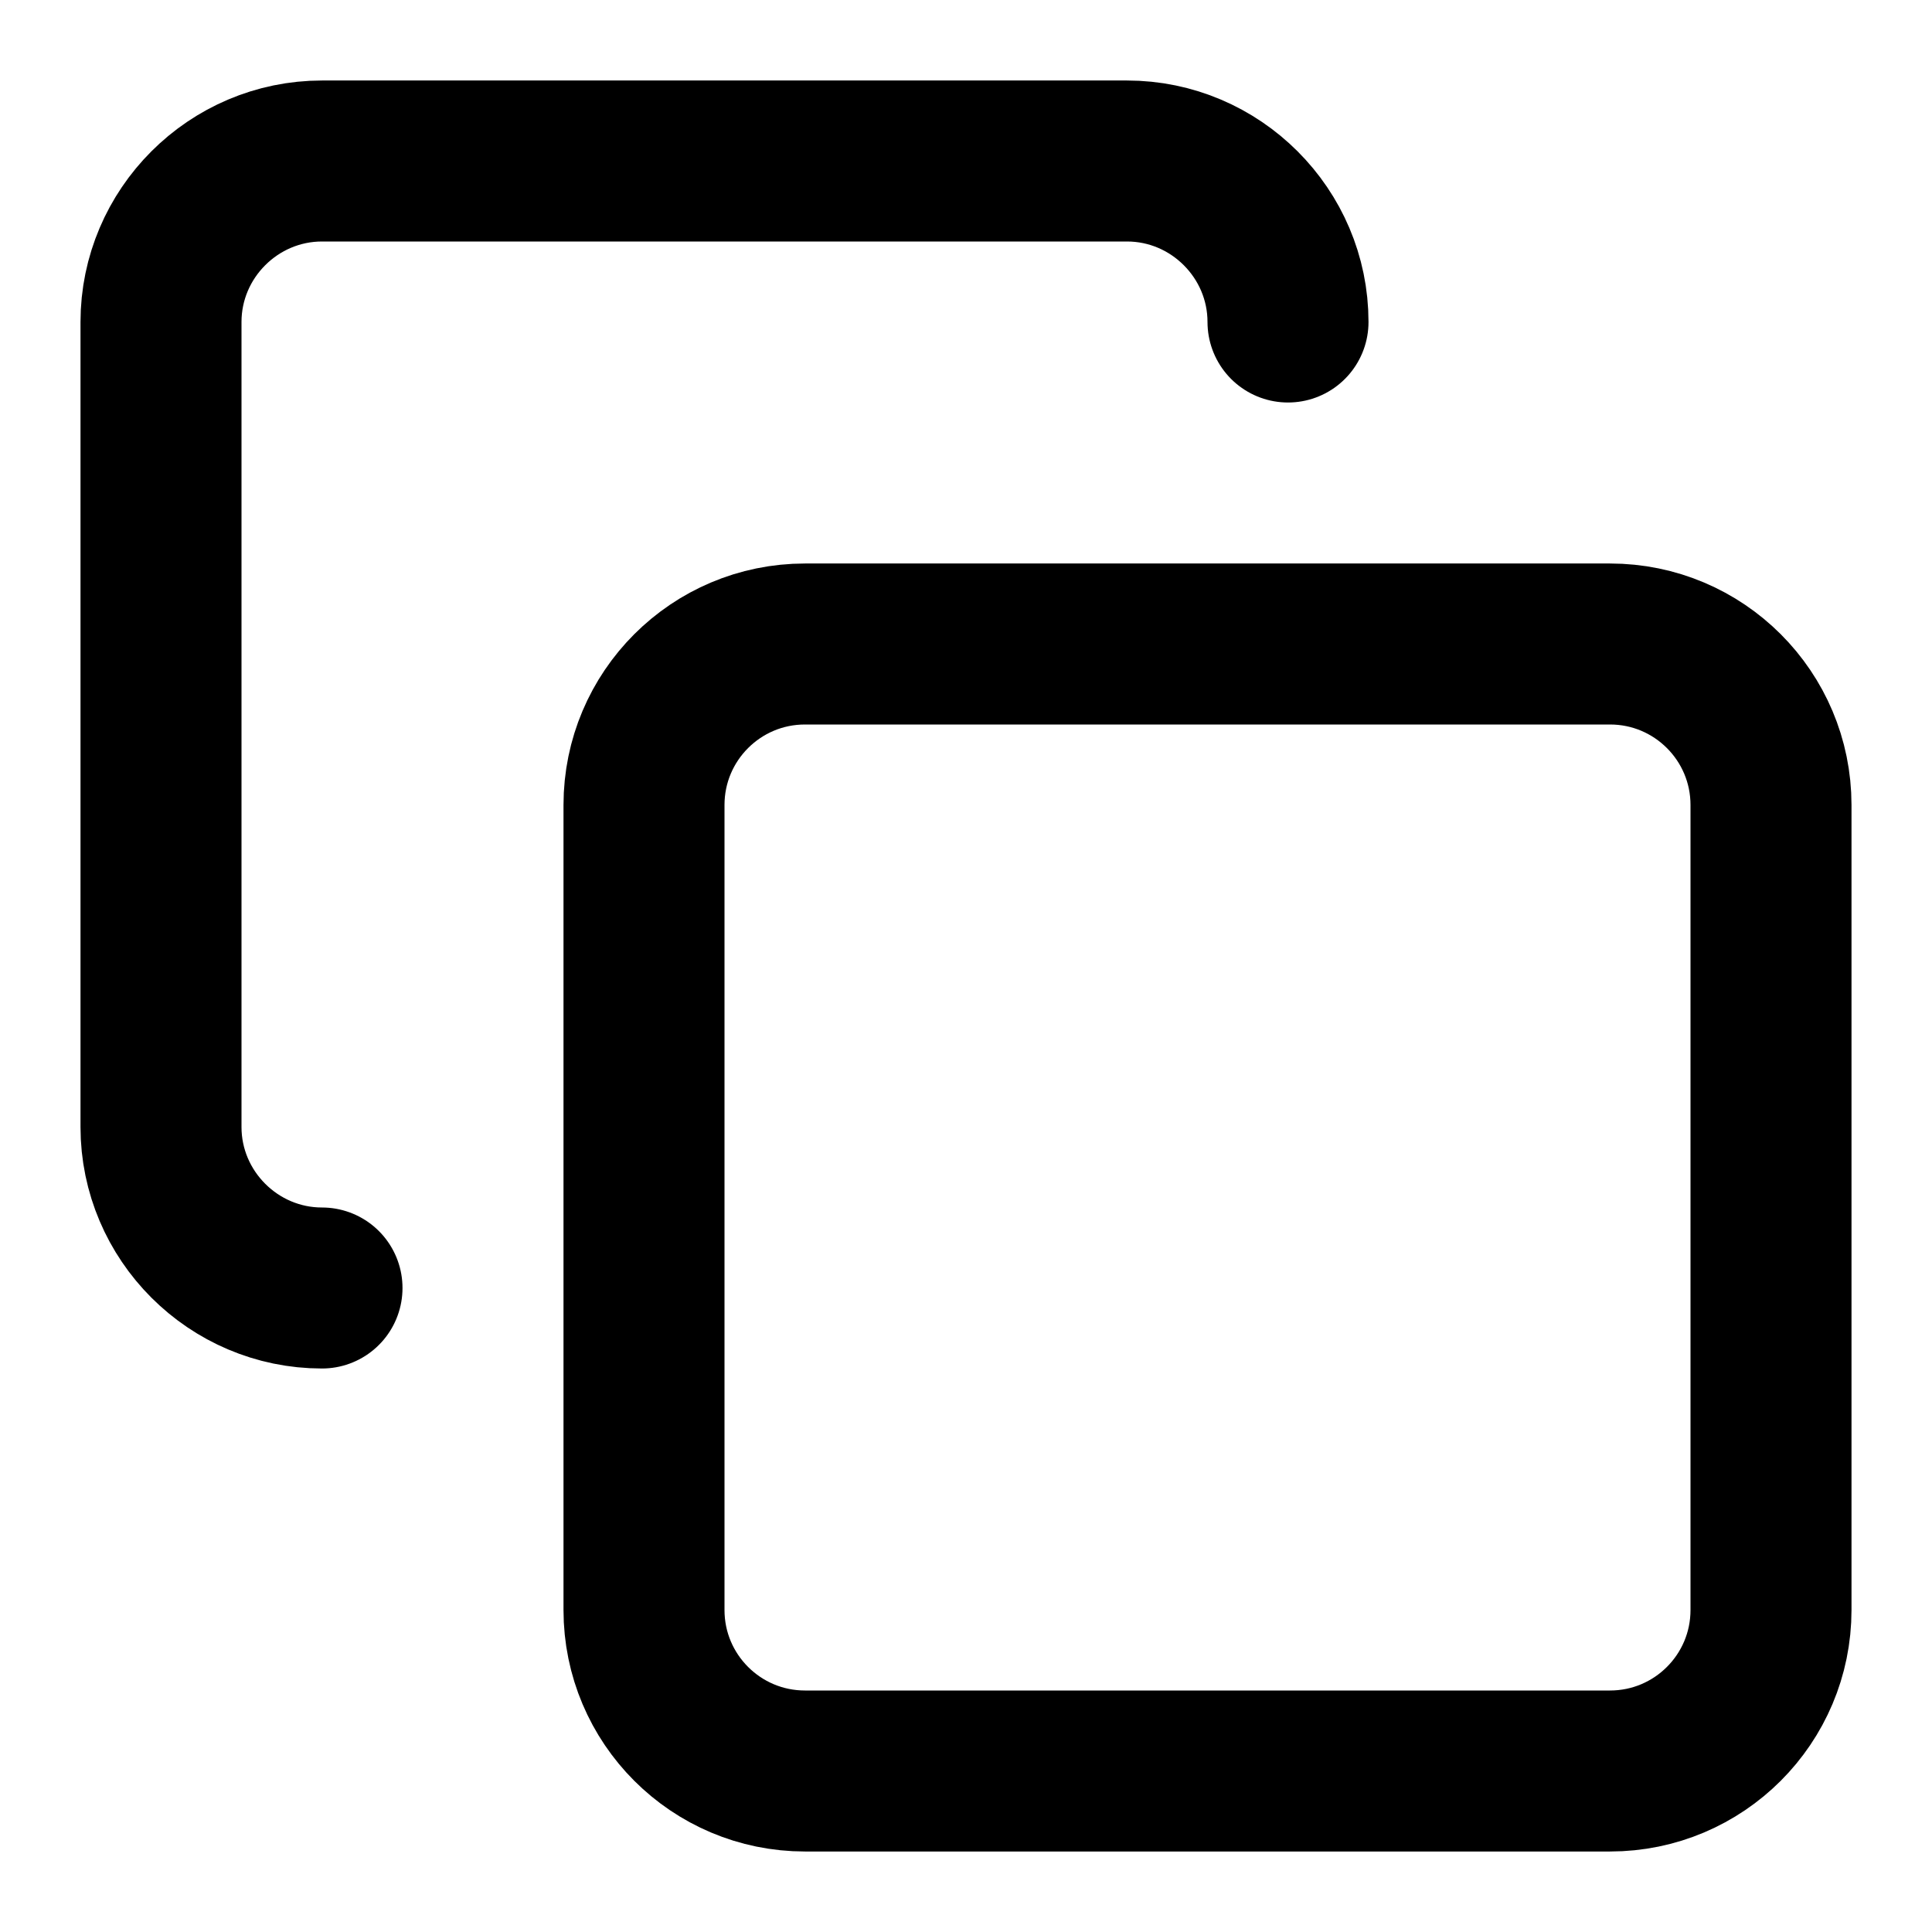
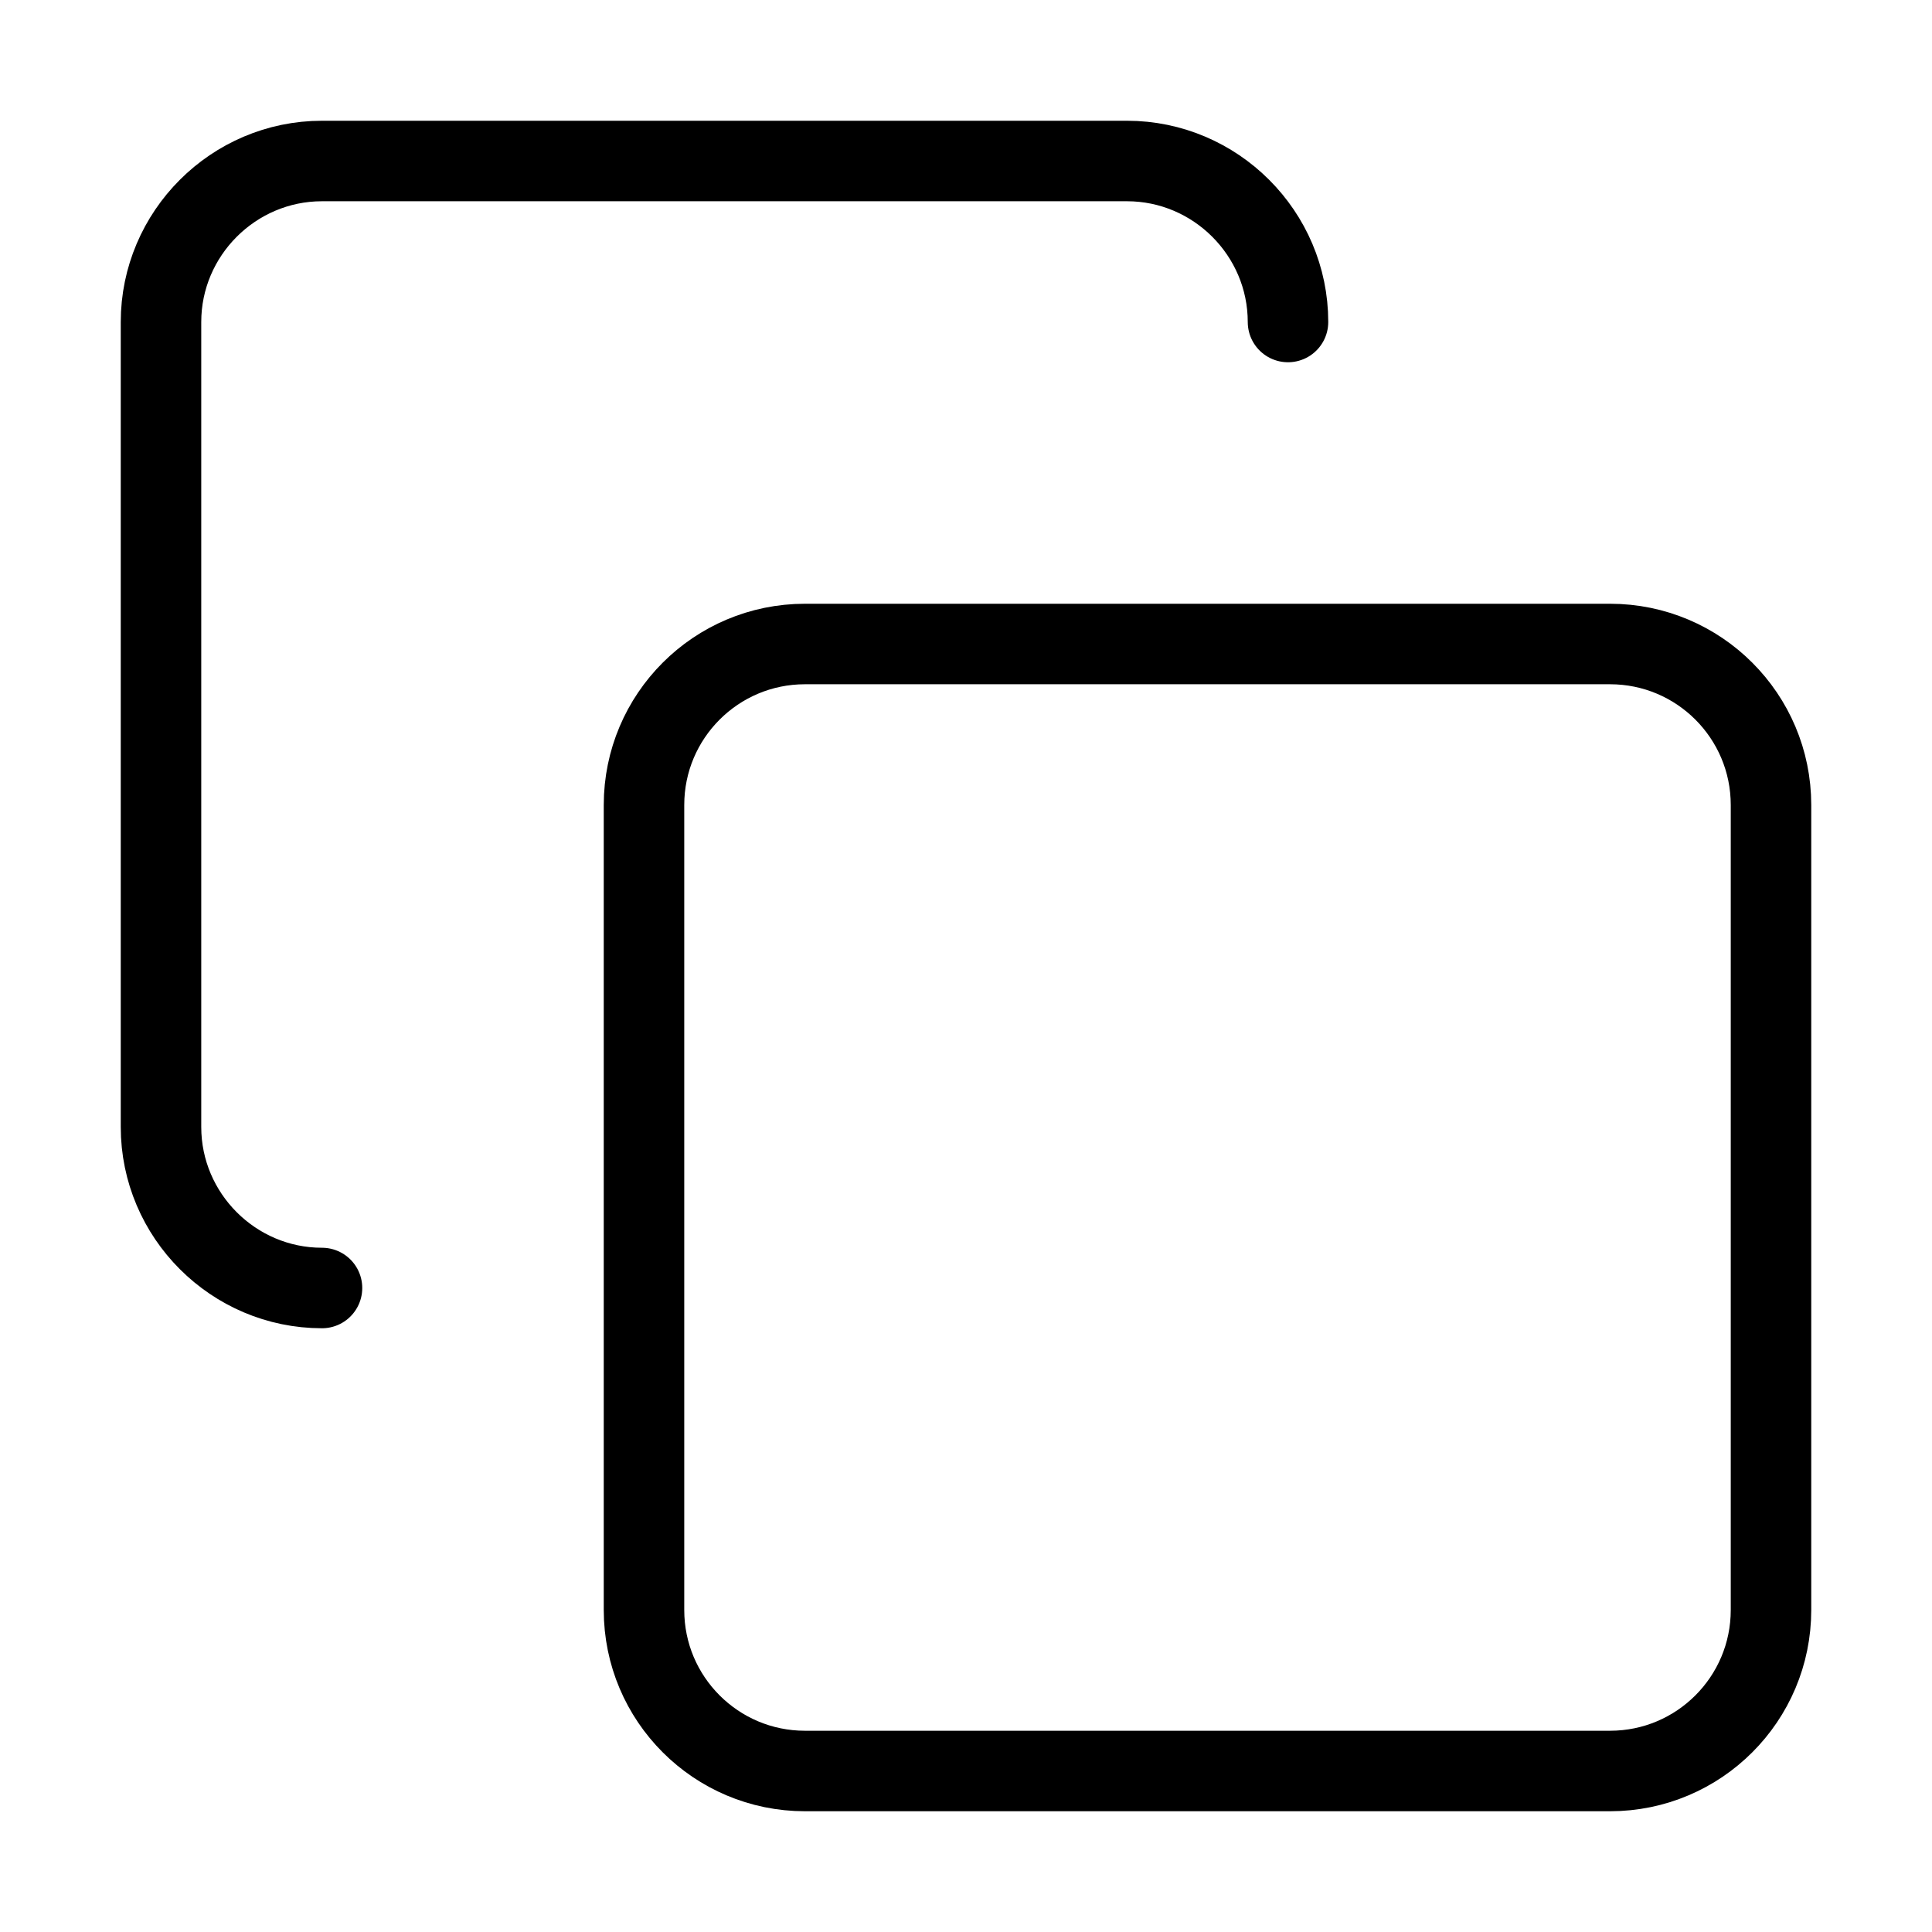
- <svg xmlns="http://www.w3.org/2000/svg" width="24" height="24" viewBox="0 0 24 24" fill="none" stroke="currentColor" stroke-width="2" stroke-linecap="round" stroke-linejoin="round">
+ <svg xmlns="http://www.w3.org/2000/svg" width="24" height="24" viewBox="0 0 24 24" fill="none" stroke="currentColor" stroke-linecap="round" stroke-linejoin="round">
  <rect width="14" height="14" x="8" y="8" rx="2" ry="2" />
  <path d="M4 16c-1.1 0-2-.9-2-2V4c0-1.1.9-2 2-2h10c1.1 0 2 .9 2 2" />
</svg>
